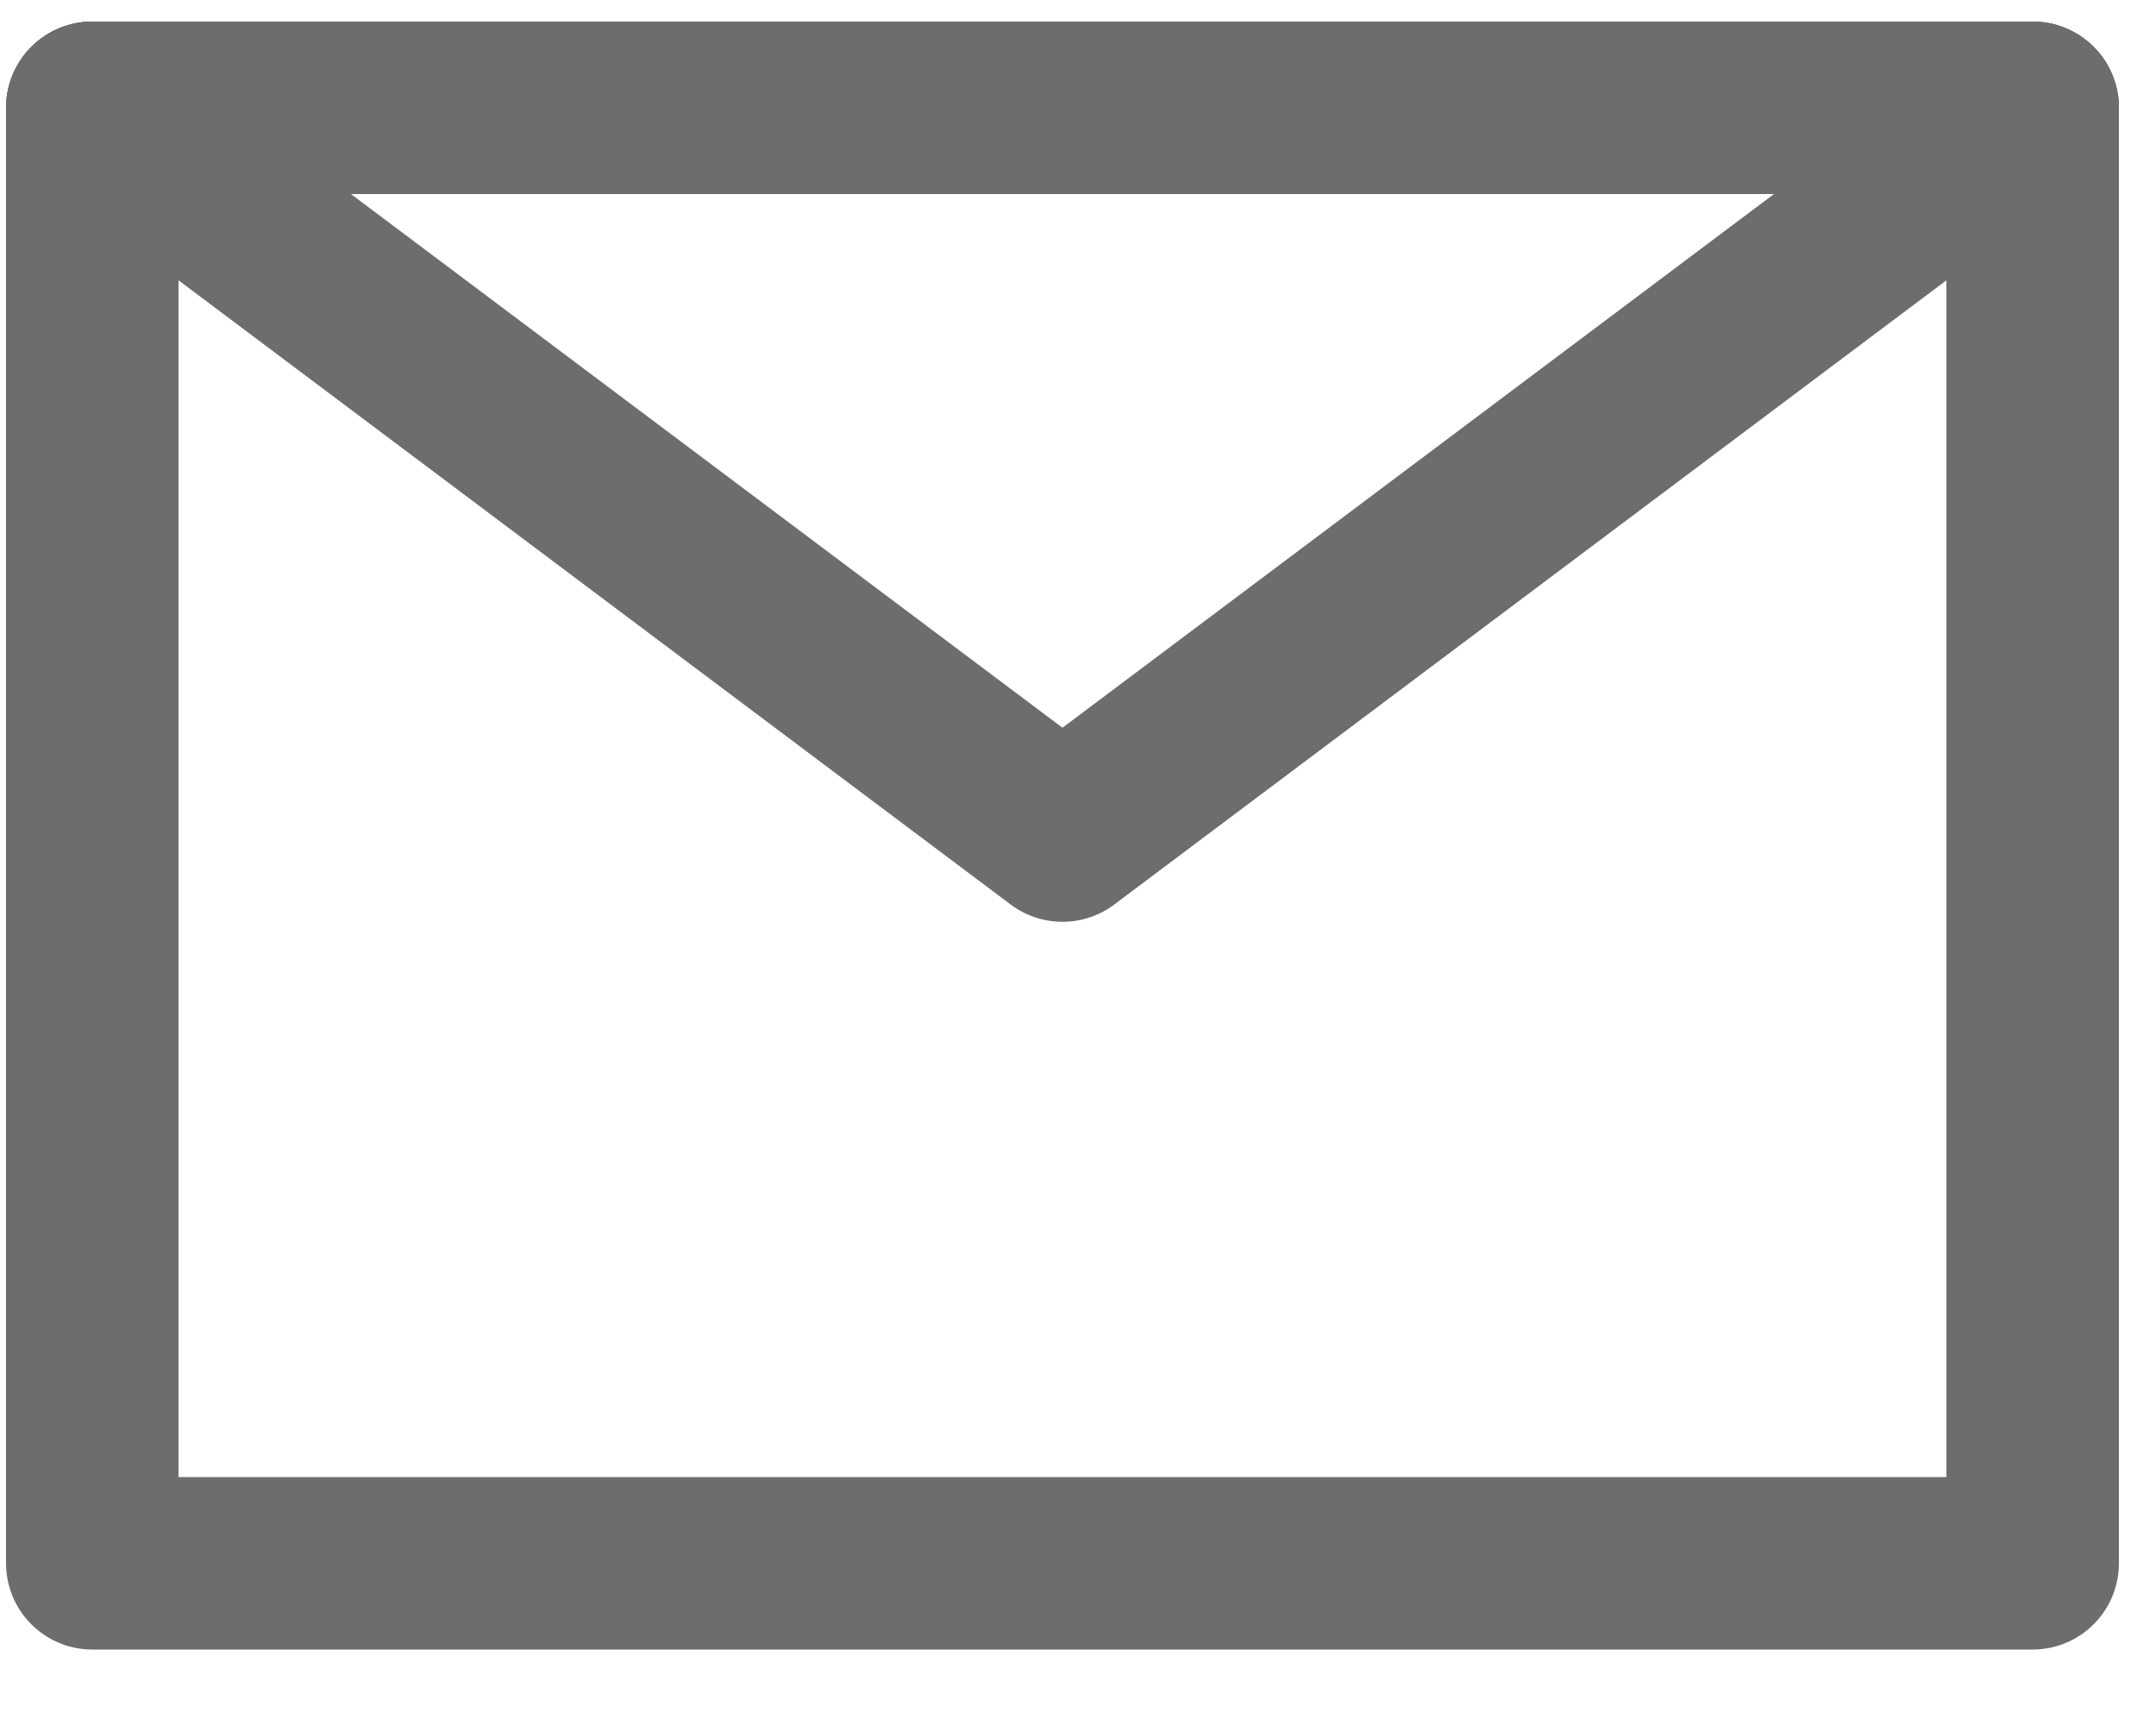
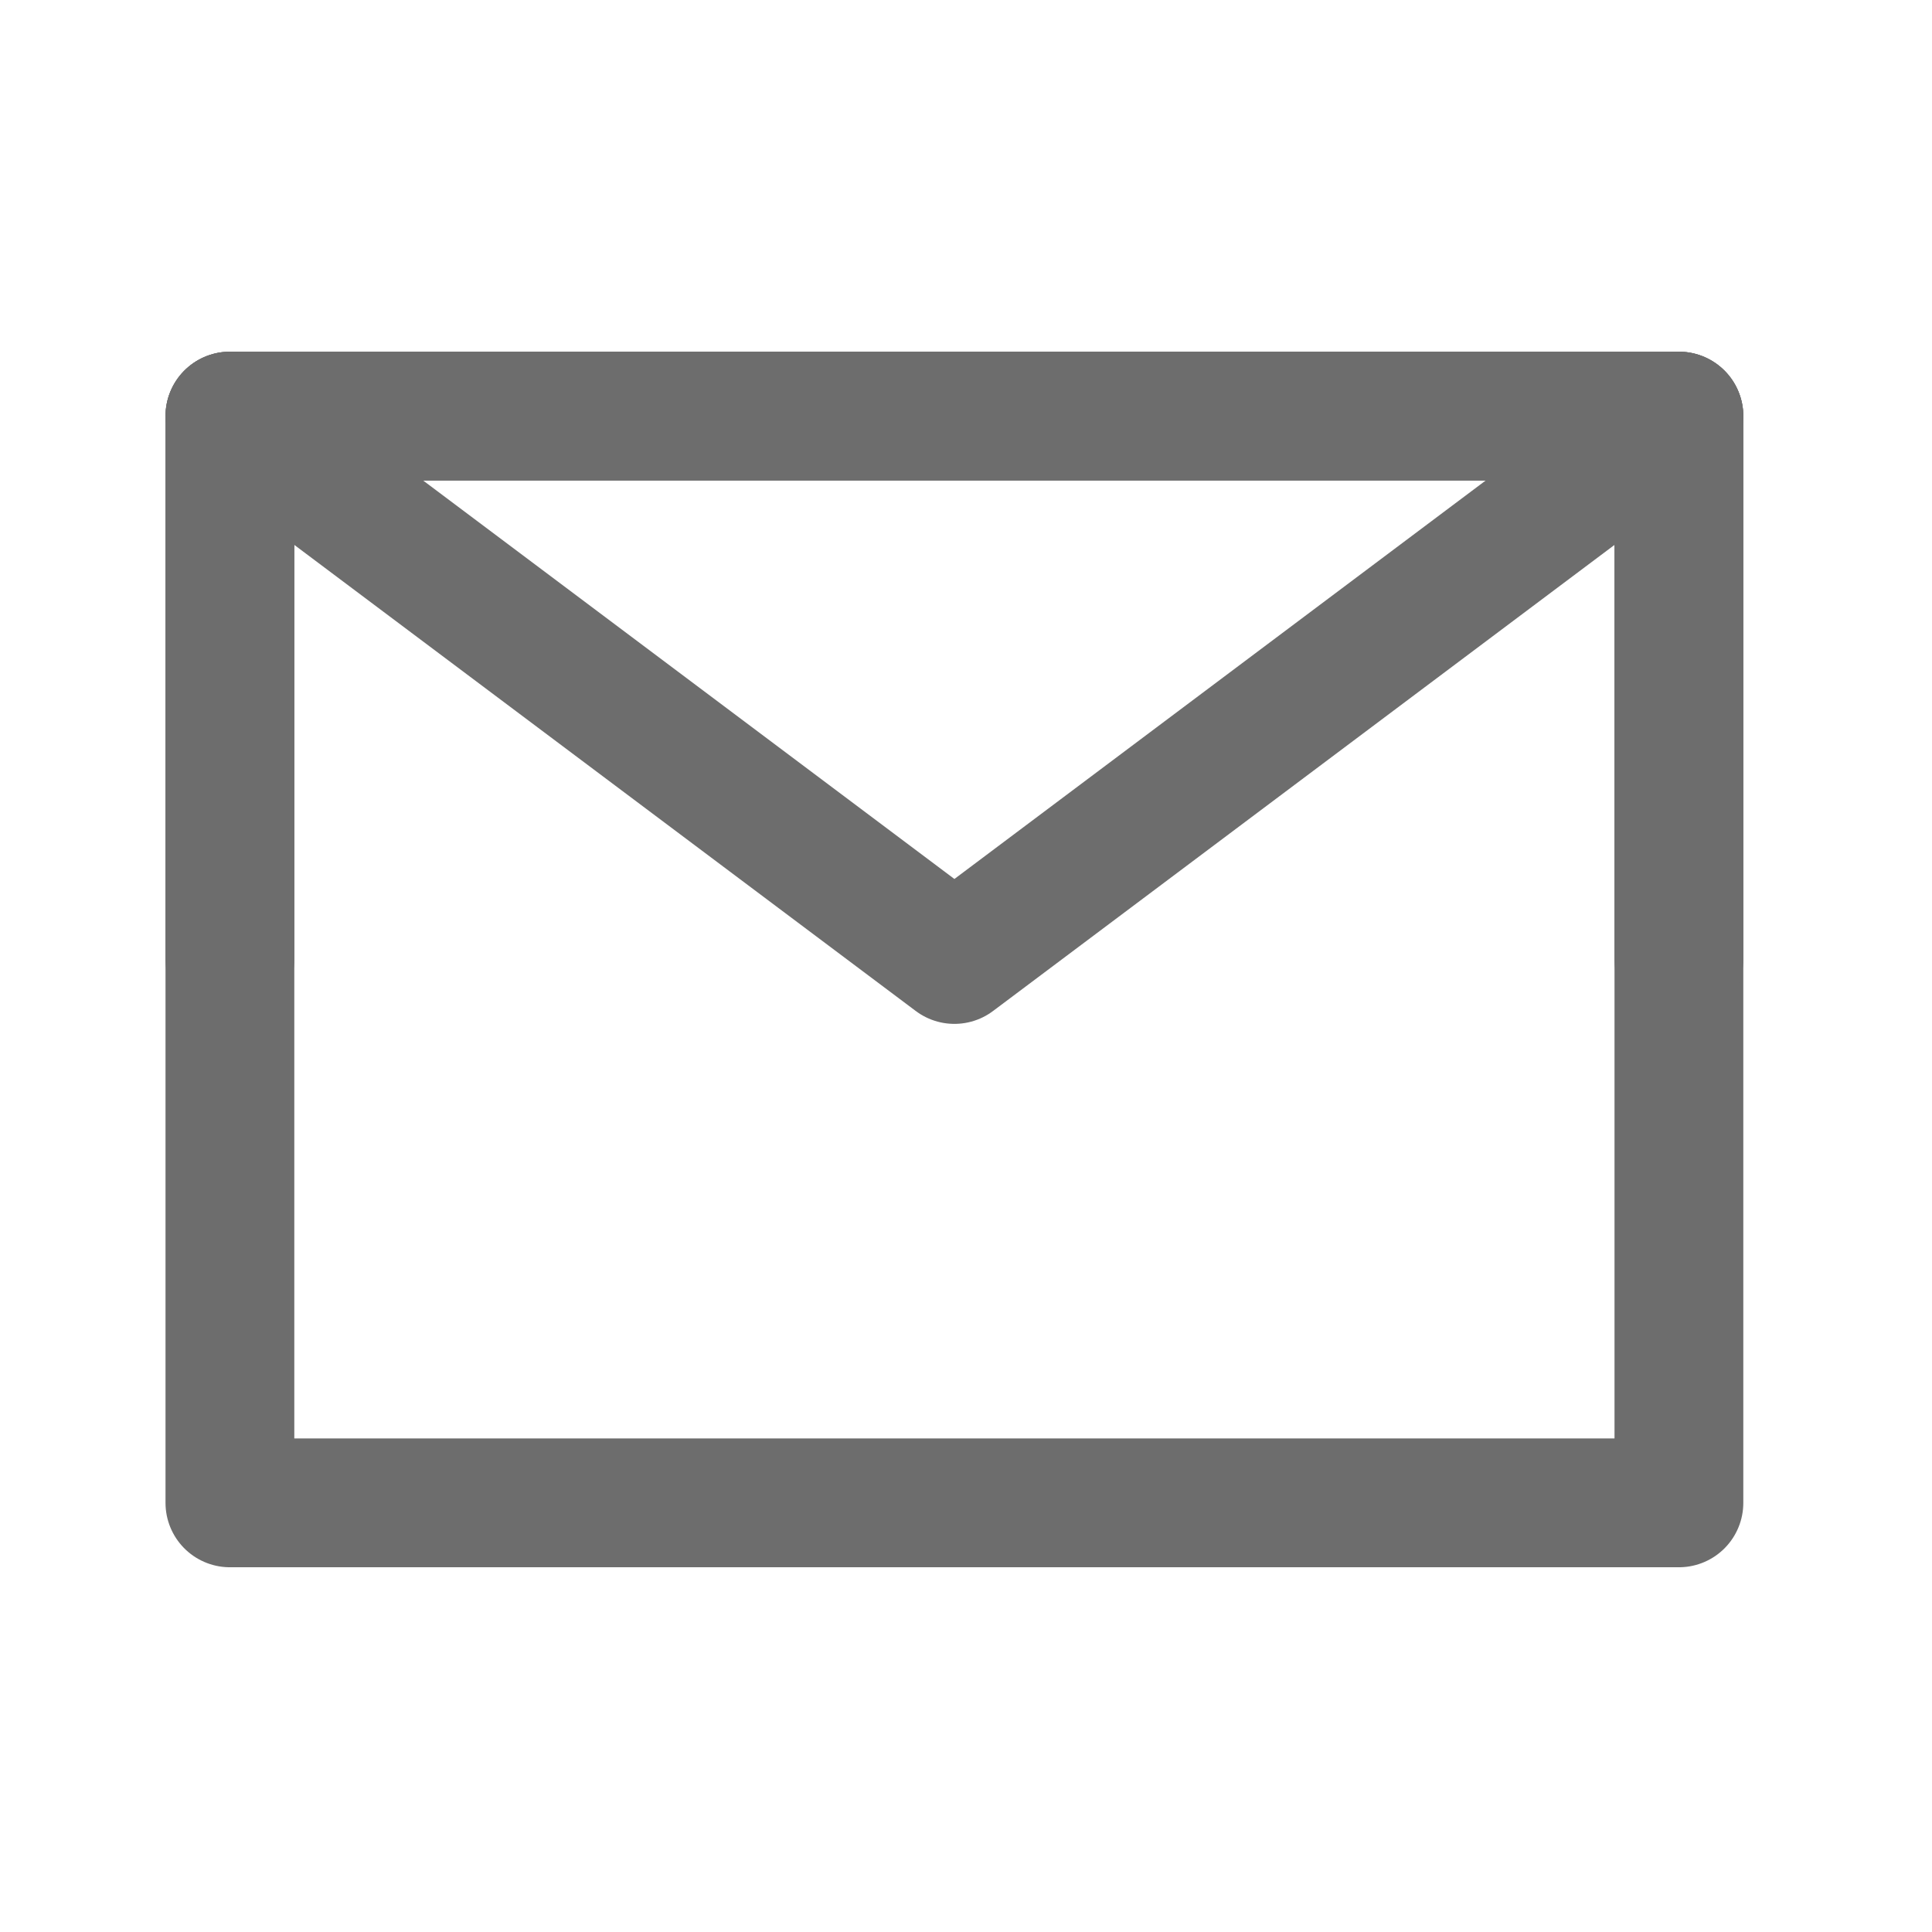
- <svg xmlns="http://www.w3.org/2000/svg" width="20" height="16" viewBox="0 0 20 16" fill="none">
-   <path d="M0.856 14.5H18.856V1H0.856V14.5Z" stroke="#6D6D6D" stroke-width="1.6" stroke-linejoin="round" />
-   <path d="M0.856 1L9.856 7.75L18.856 1" stroke="#6D6D6D" stroke-width="1.6" stroke-linecap="round" stroke-linejoin="round" />
-   <path d="M0.856 7.75V1H9.856H18.856V7.75" stroke="#6D6D6D" stroke-width="1.6" stroke-linecap="round" stroke-linejoin="round" />
+ <svg xmlns="http://www.w3.org/2000/svg" width="24" height="24" viewBox="0 0 24 24" fill="none">
+   <path d="M2.856 18.669H20.856V5.169H2.856V18.669Z" stroke="#6D6D6D" stroke-width="1.6" stroke-linejoin="round" />
+   <path d="M2.856 5.169L11.856 11.919L20.856 5.169" stroke="#6D6D6D" stroke-width="1.6" stroke-linecap="round" stroke-linejoin="round" />
+   <path d="M2.856 11.919V5.169H11.856H20.856V11.919" stroke="#6D6D6D" stroke-width="1.6" stroke-linecap="round" stroke-linejoin="round" />
</svg>
